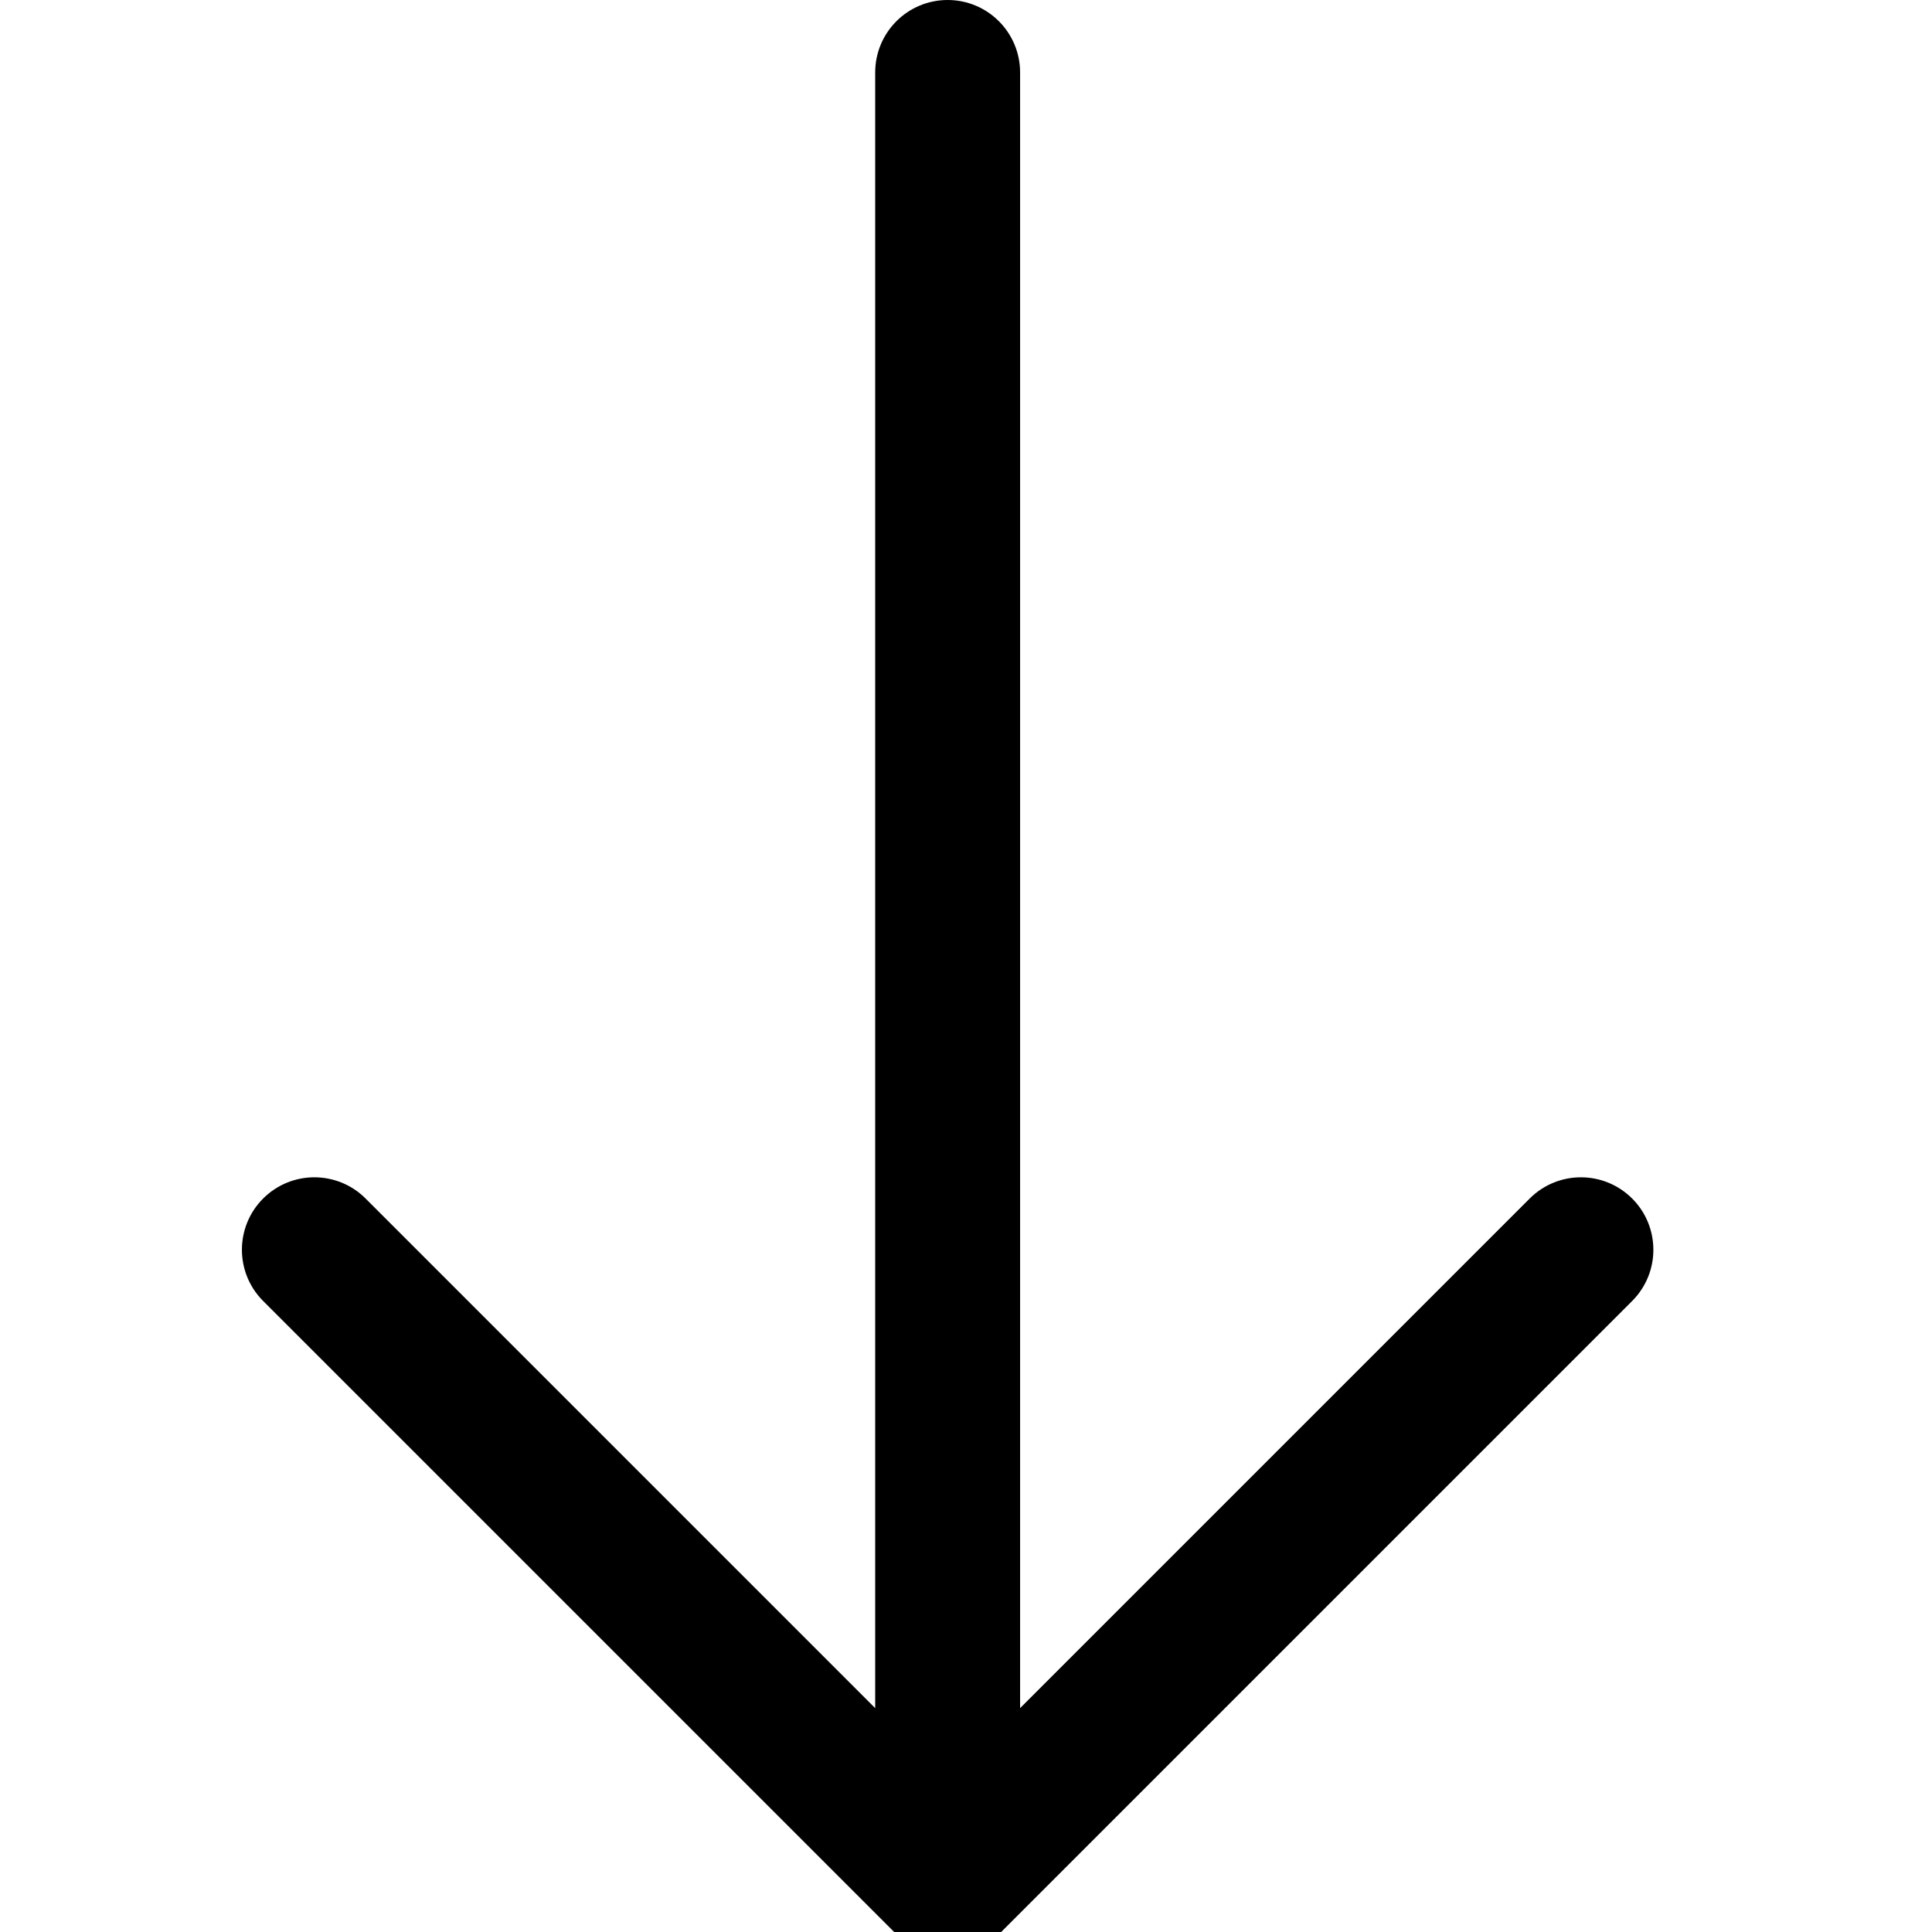
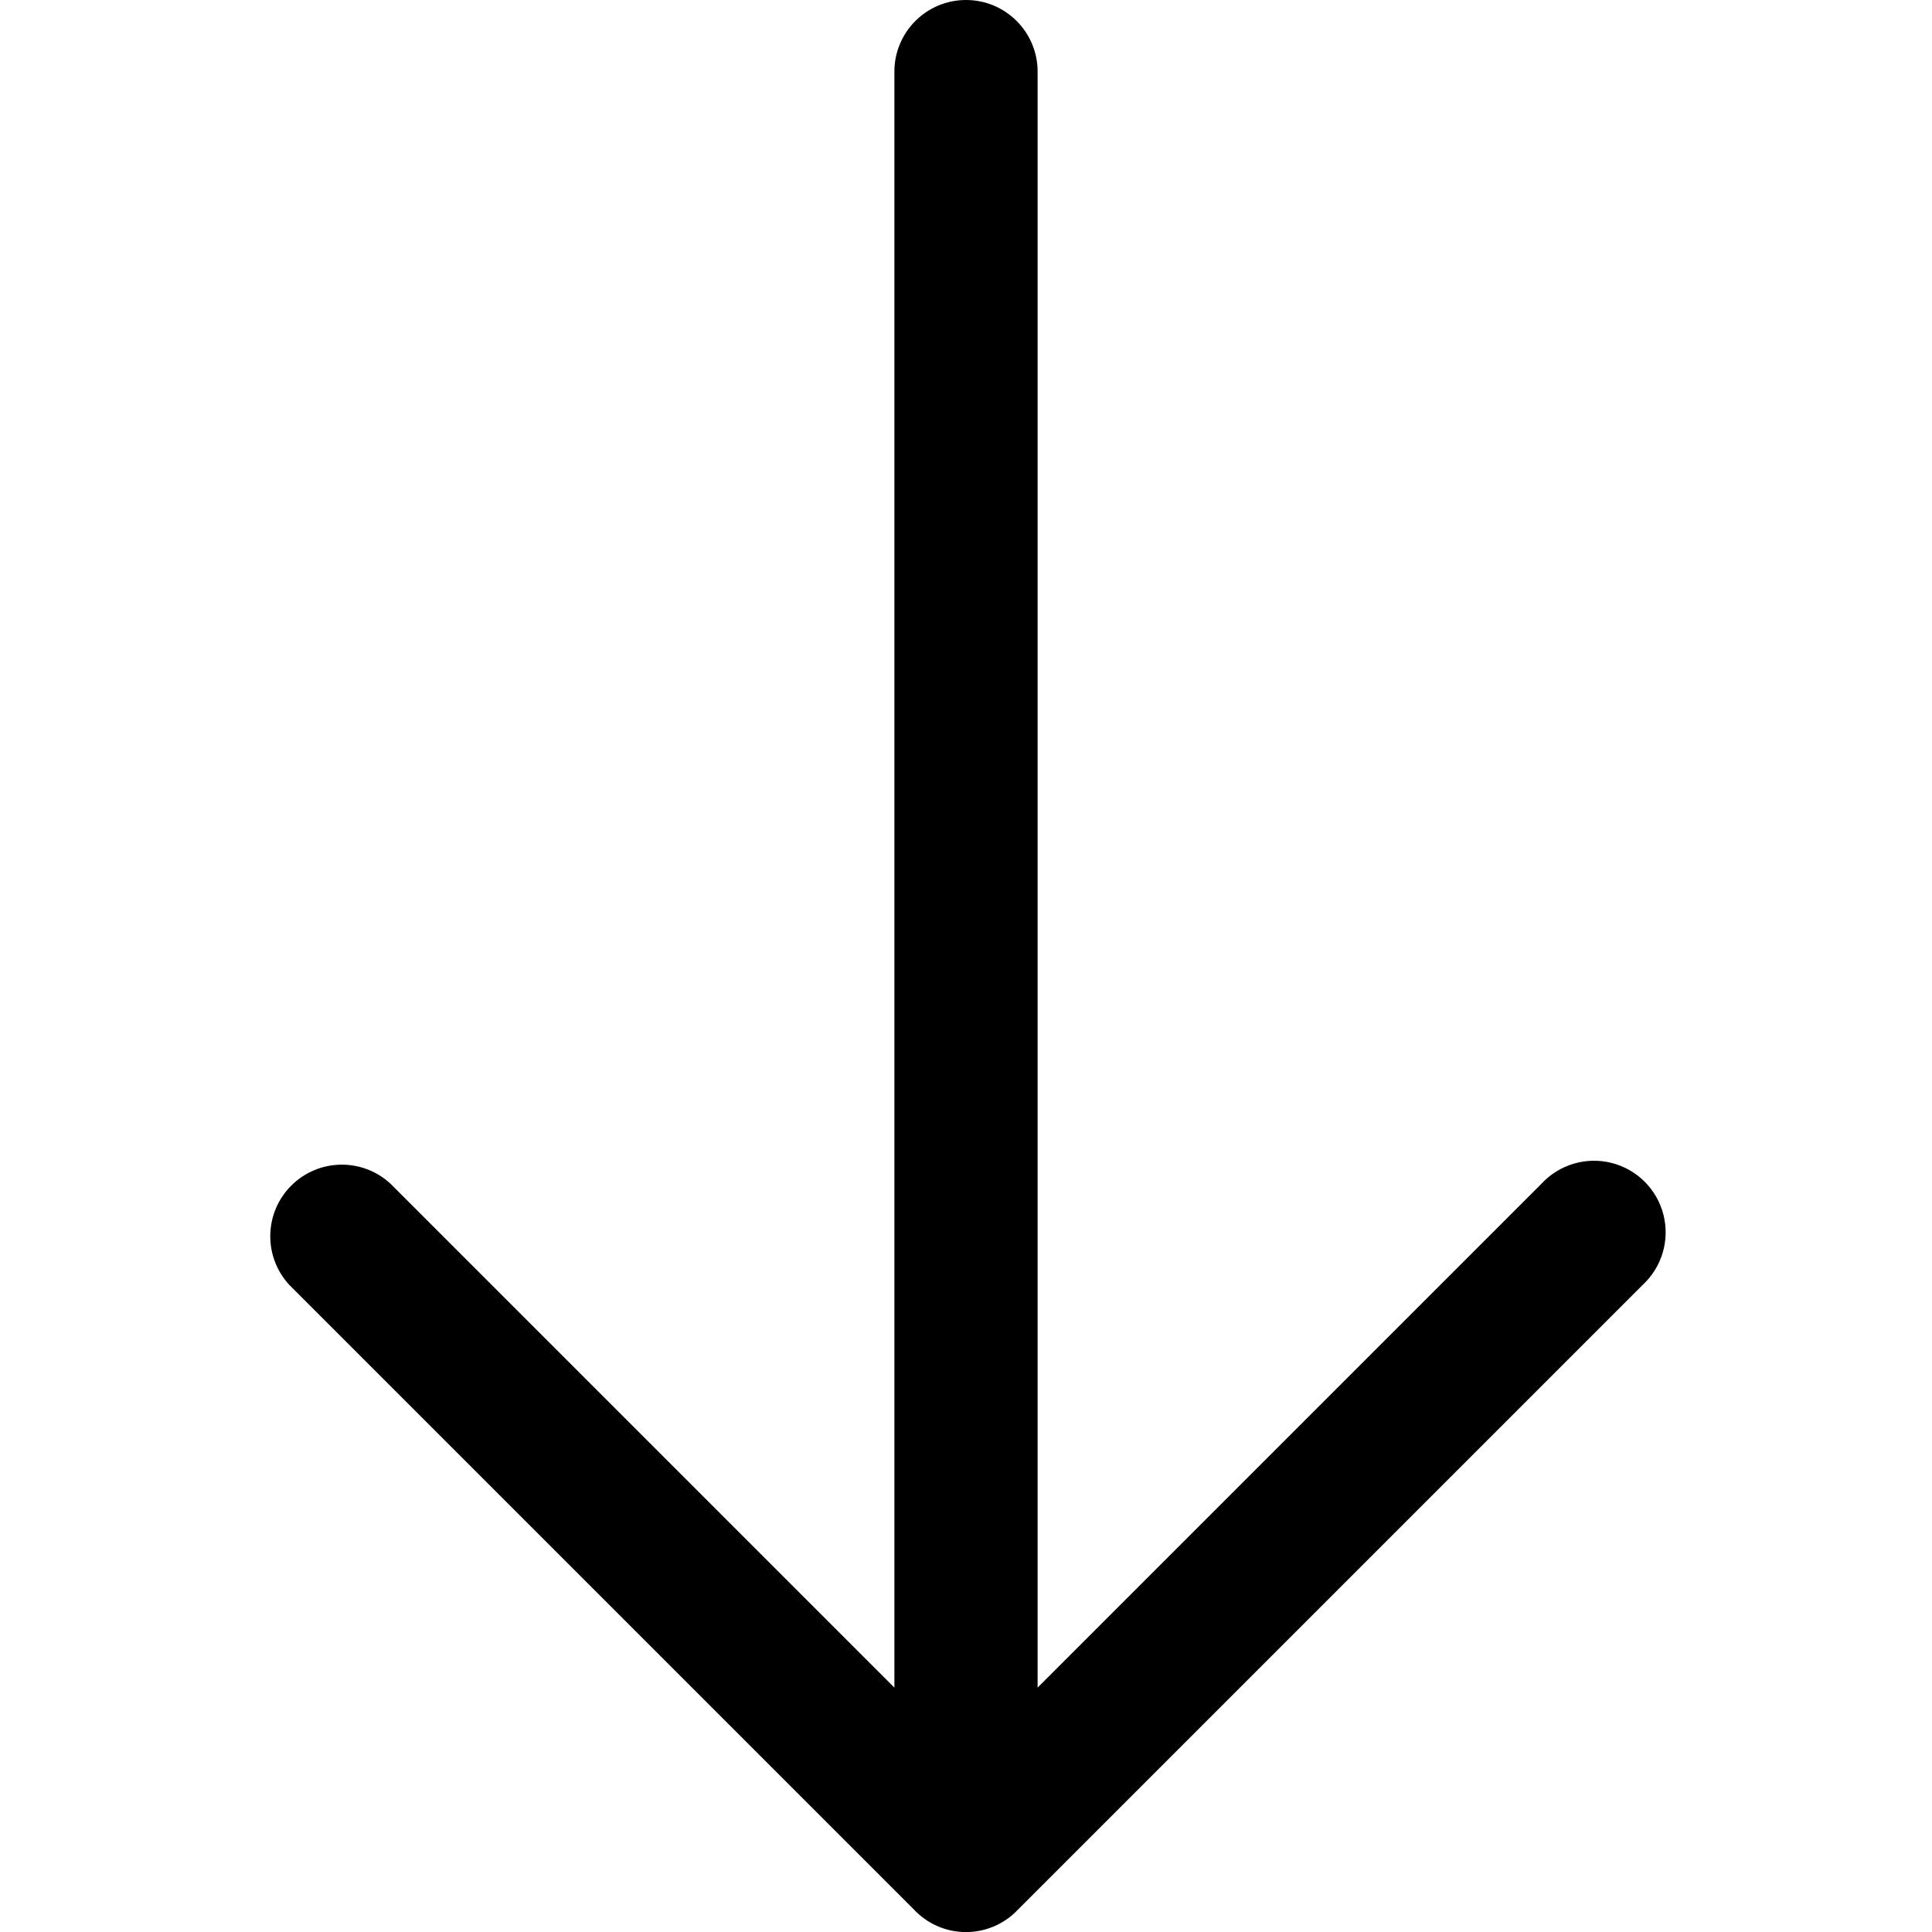
<svg xmlns="http://www.w3.org/2000/svg" viewBox="0 0 16 16">
-   <path d="M7.248 14.146V.6a.6.6 0 1 1 1.2 0v13.546l4.224-4.224a.6.6 0 0 1 .848.849L8.281 16.01a.598.598 0 0 1-.873-.007l-5.232-5.232a.6.6 0 0 1 .848-.849l4.224 4.224" />
+   <path d="M7.407 13.976V.593a.593.593 0 1 1 1.186 0v13.383l4.173-4.173a.593.593 0 1 1 .838.838l-5.176 5.176a.591.591 0 0 1-.863-.007l-5.169-5.169a.593.593 0 0 1 .838-.838l4.173 4.173" />
</svg>
